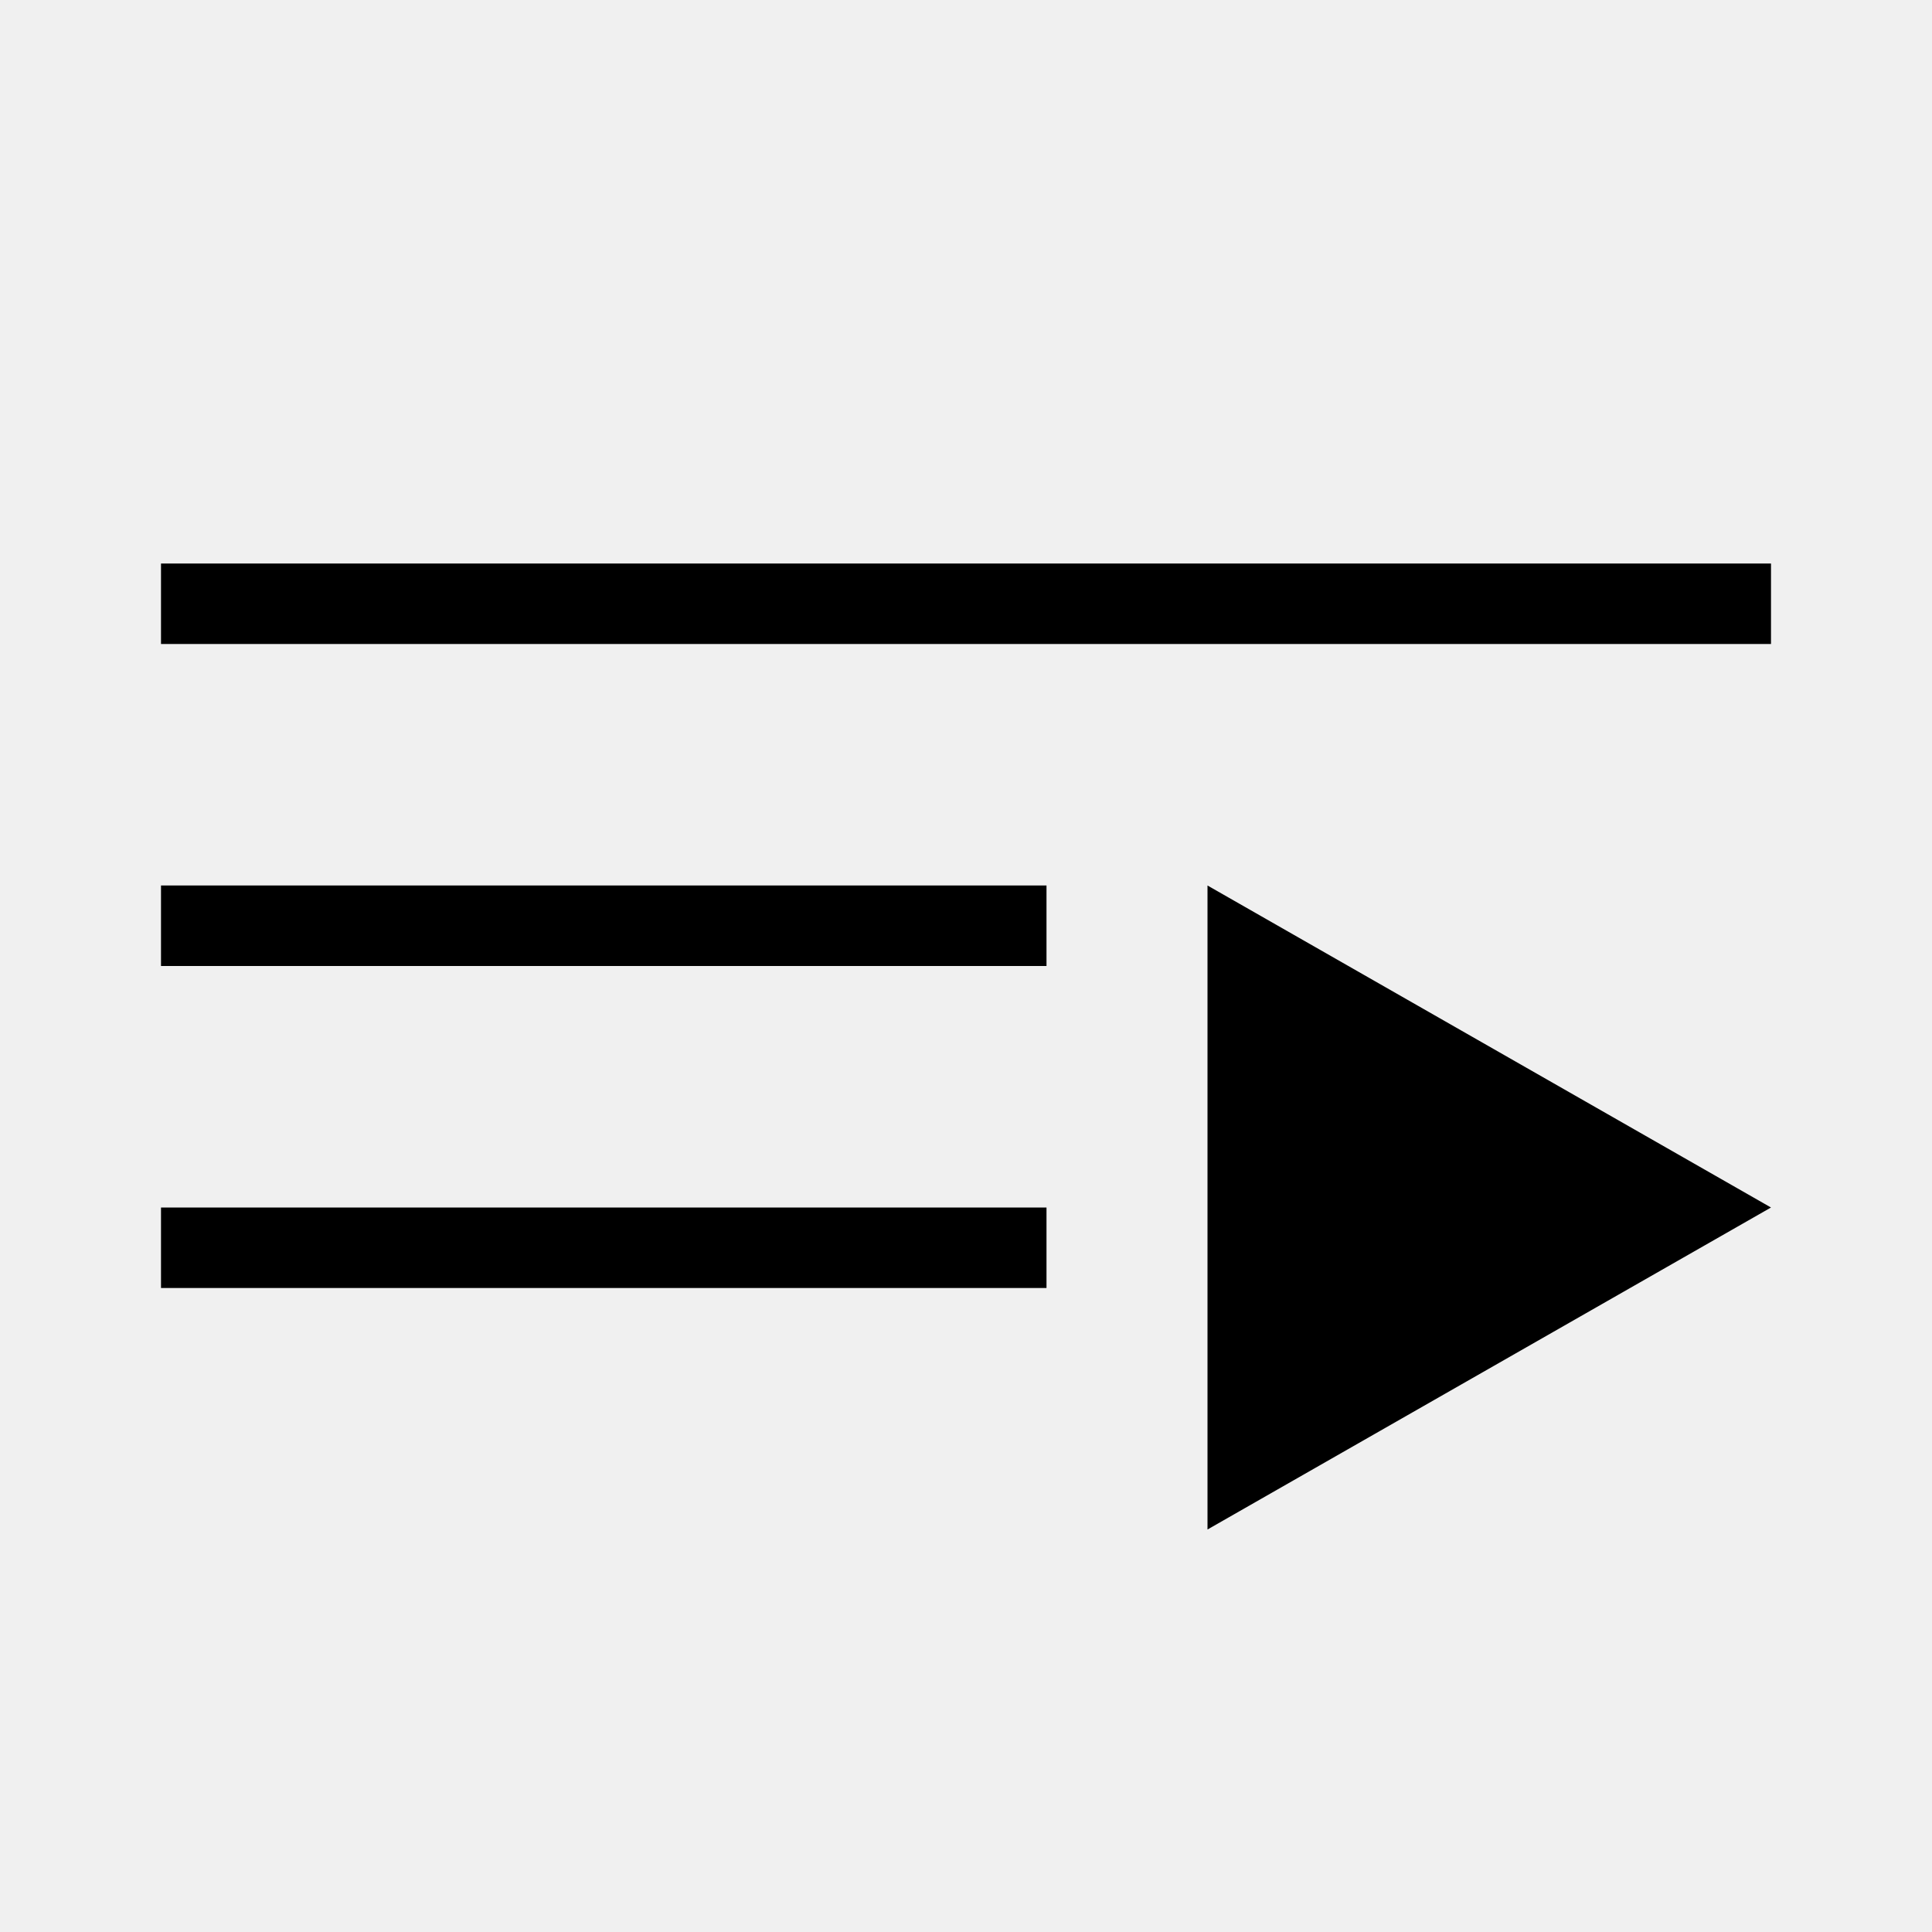
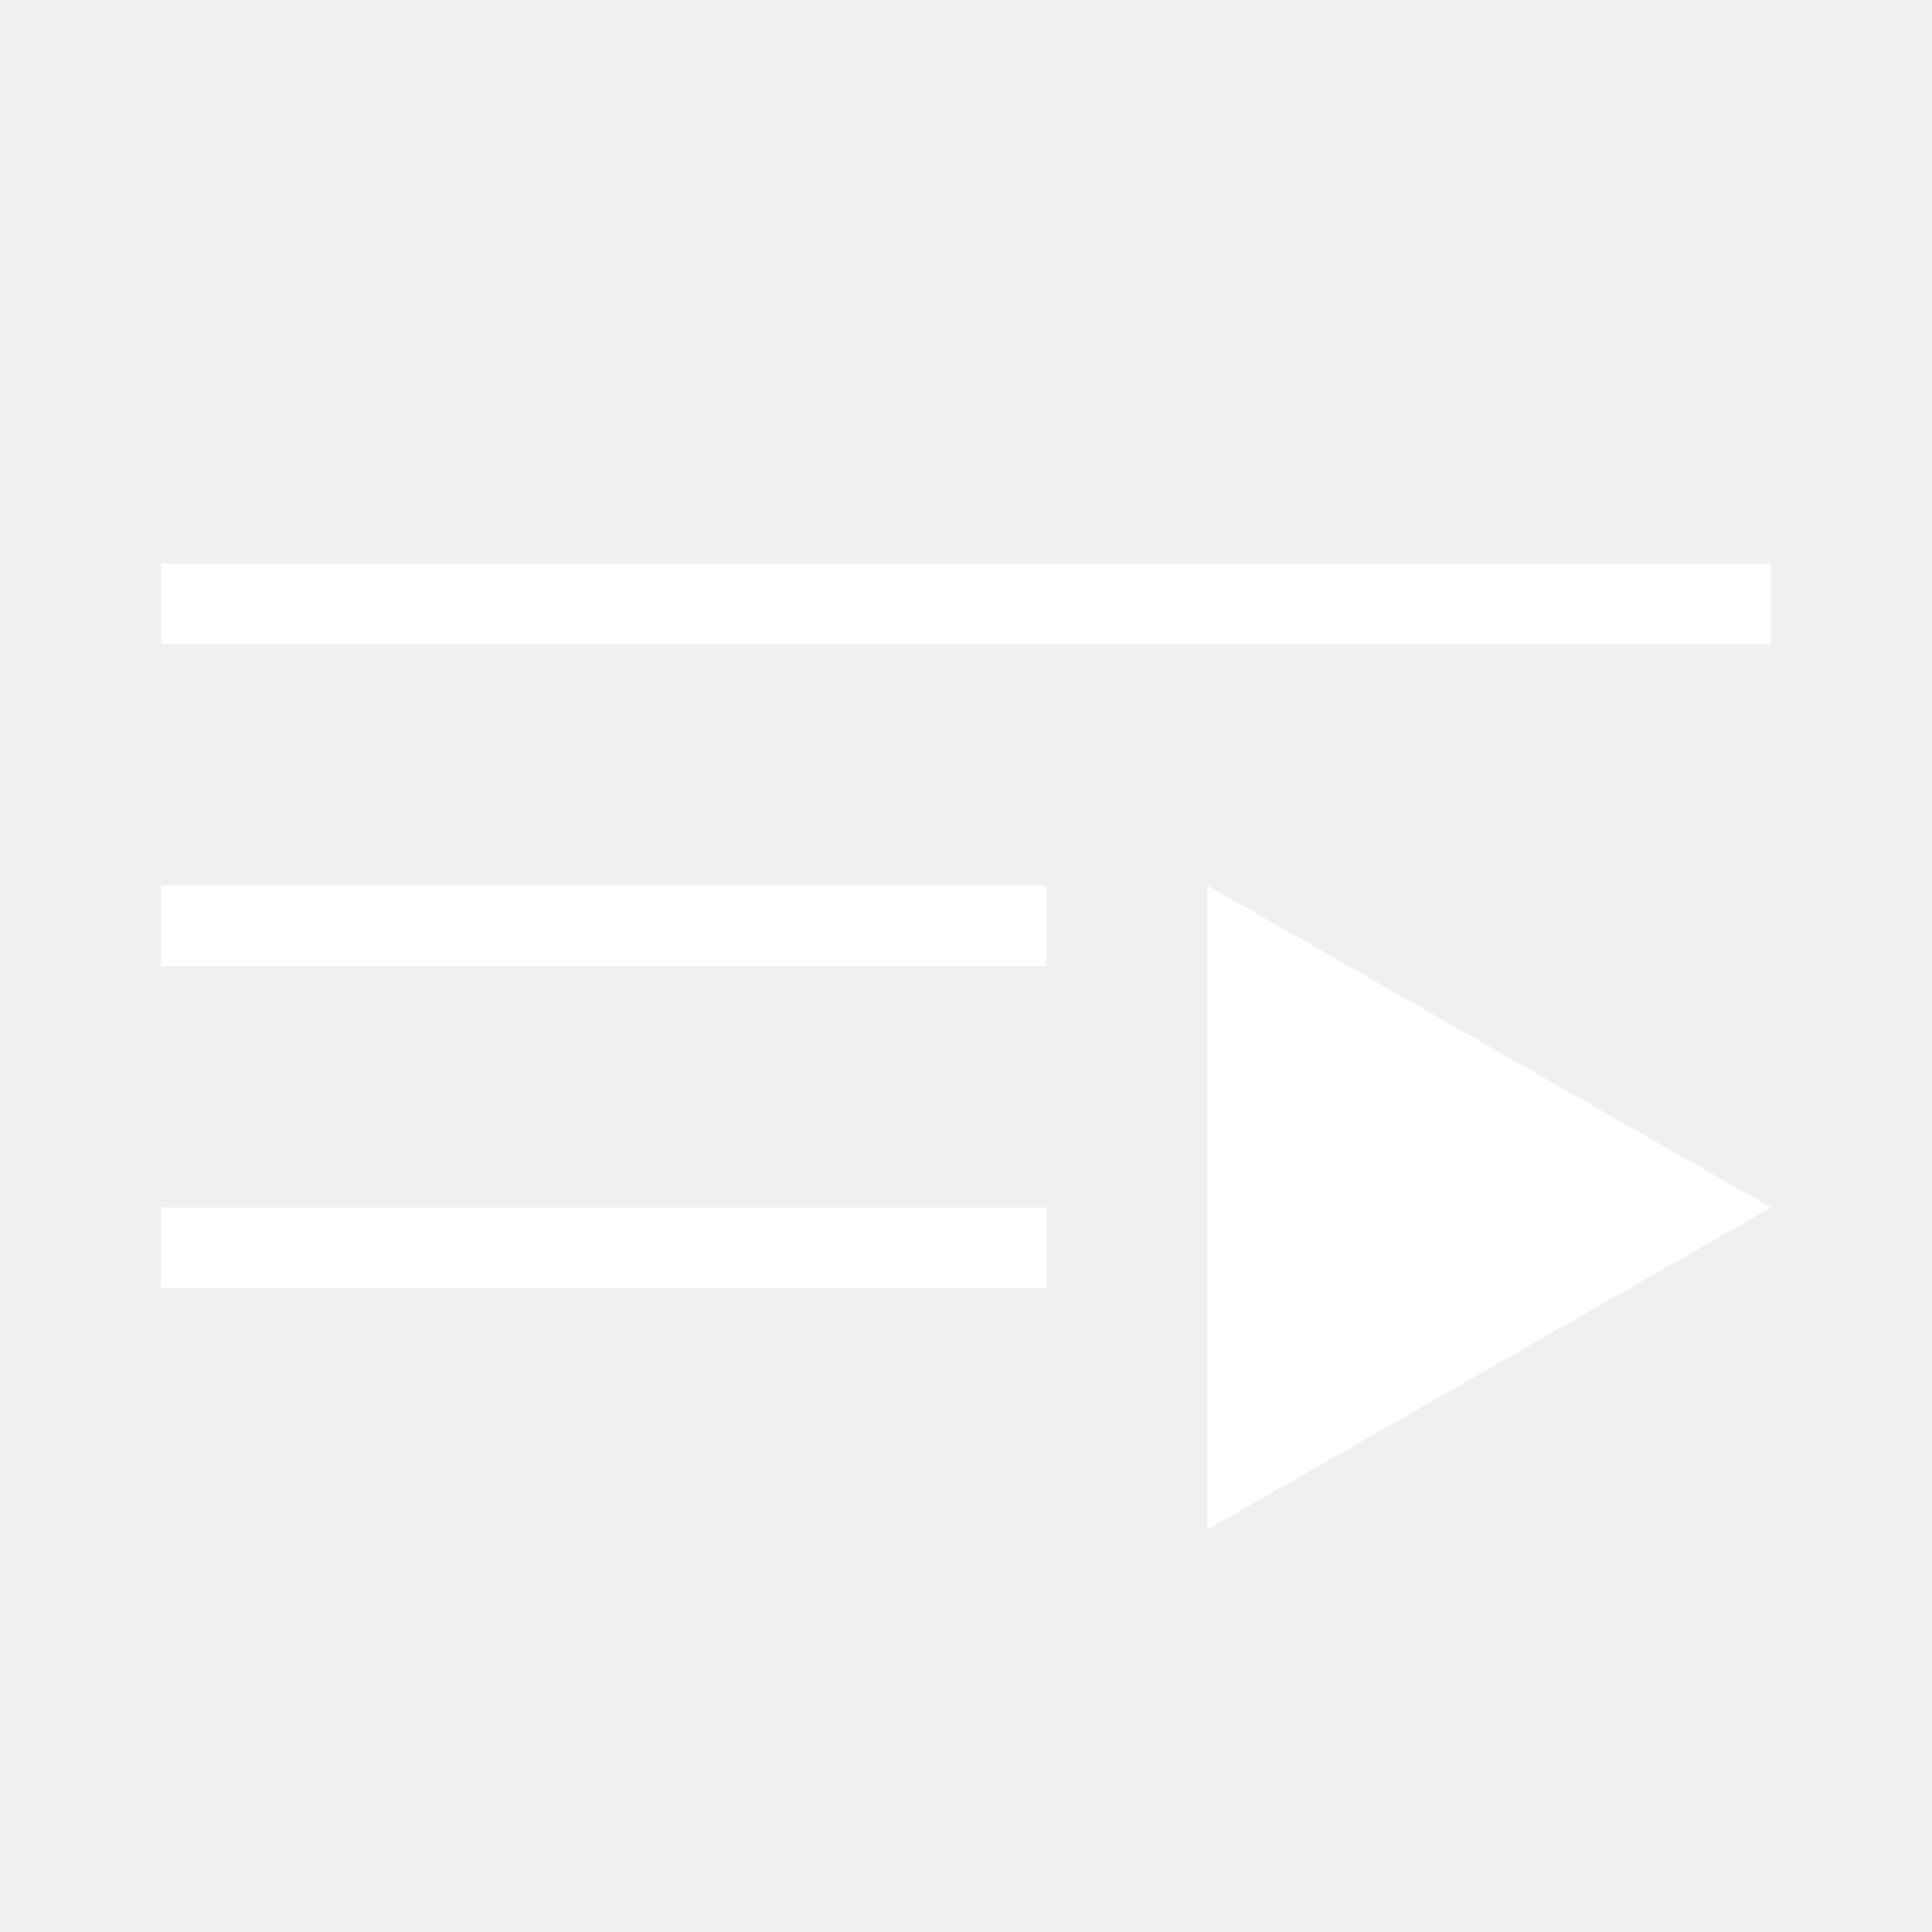
- <svg viewBox="0 0 24 24" preserveAspectRatio="xMidYMid meet" focusable="false" class="style-scope yt-icon" style="pointer-events: none; display: block; width: 100%; height: 100%;">
+ <svg viewBox="0 0 24 24" preserveAspectRatio="xMidYMid meet" focusable="false" class="style-scope yt-icon" fill="white" style="pointer-events: none; display: block; width: 100%; height: 100%;">
  <g class="style-scope yt-icon">
    <path d="M22,7H2v1h20V7z M13,12H2v-1h11V12z M13,16H2v-1h11V16z M15,19v-8l7,4L15,19z" class="style-scope yt-icon" />
  </g>
</svg>
